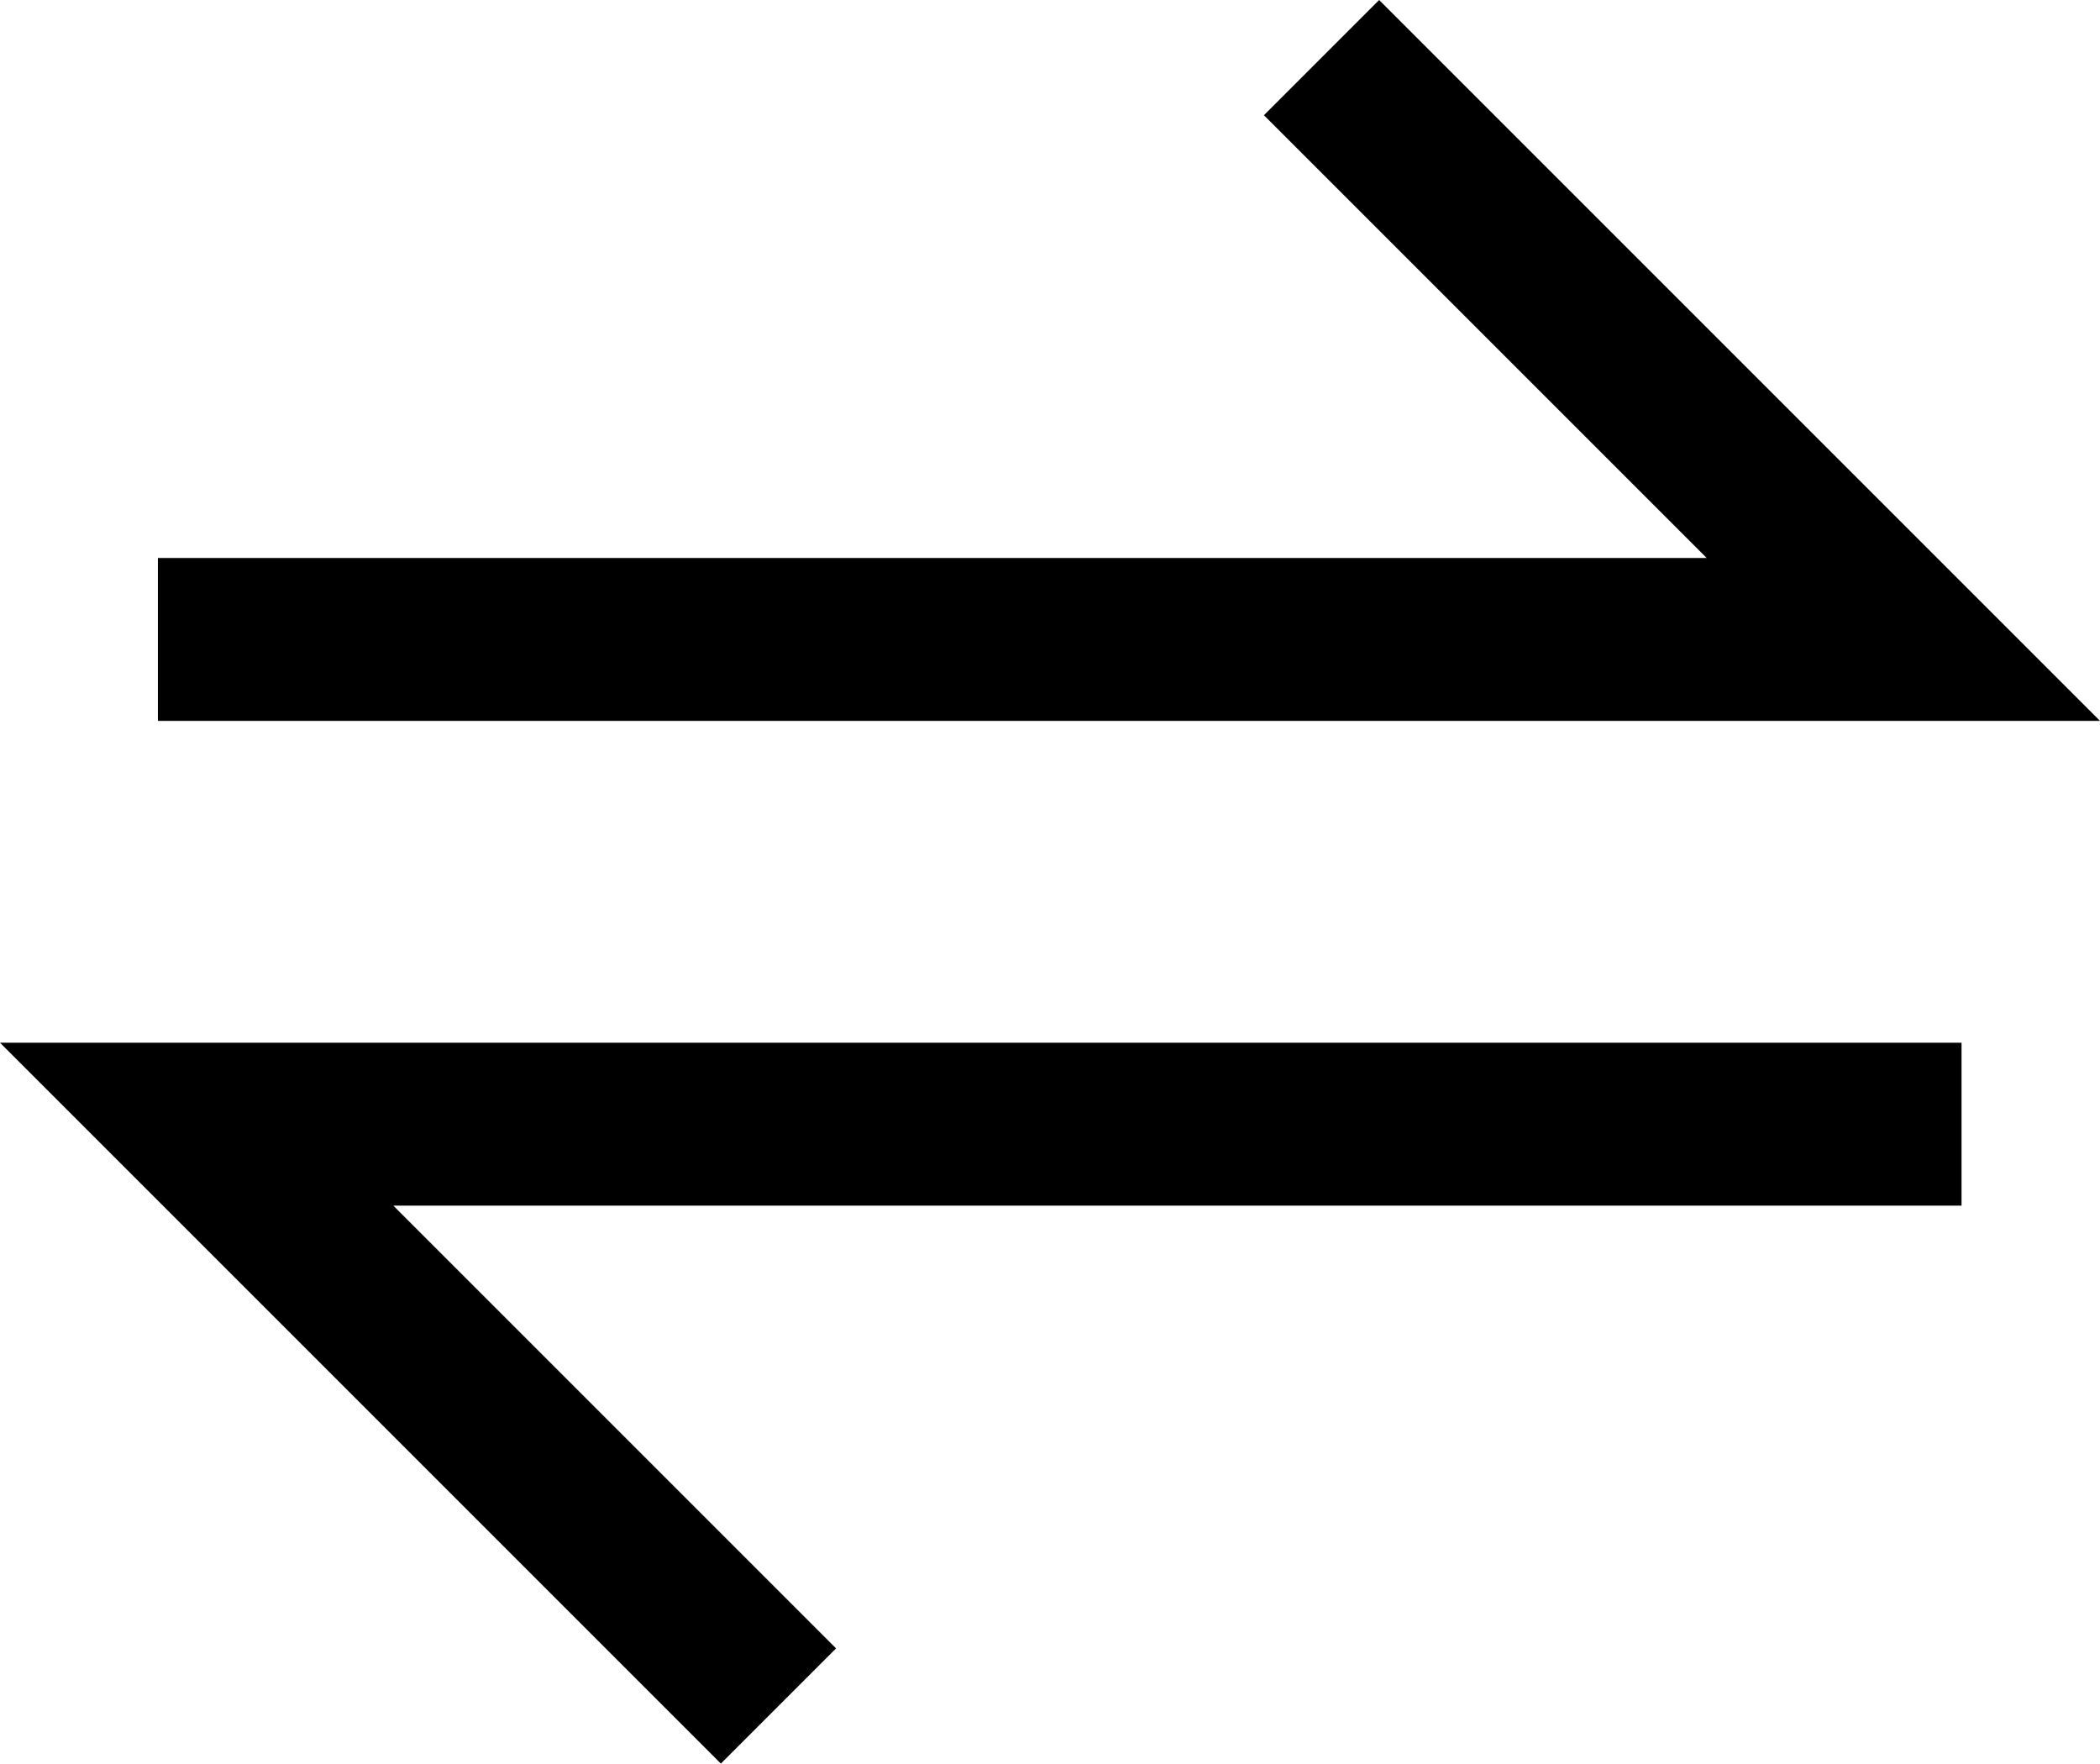
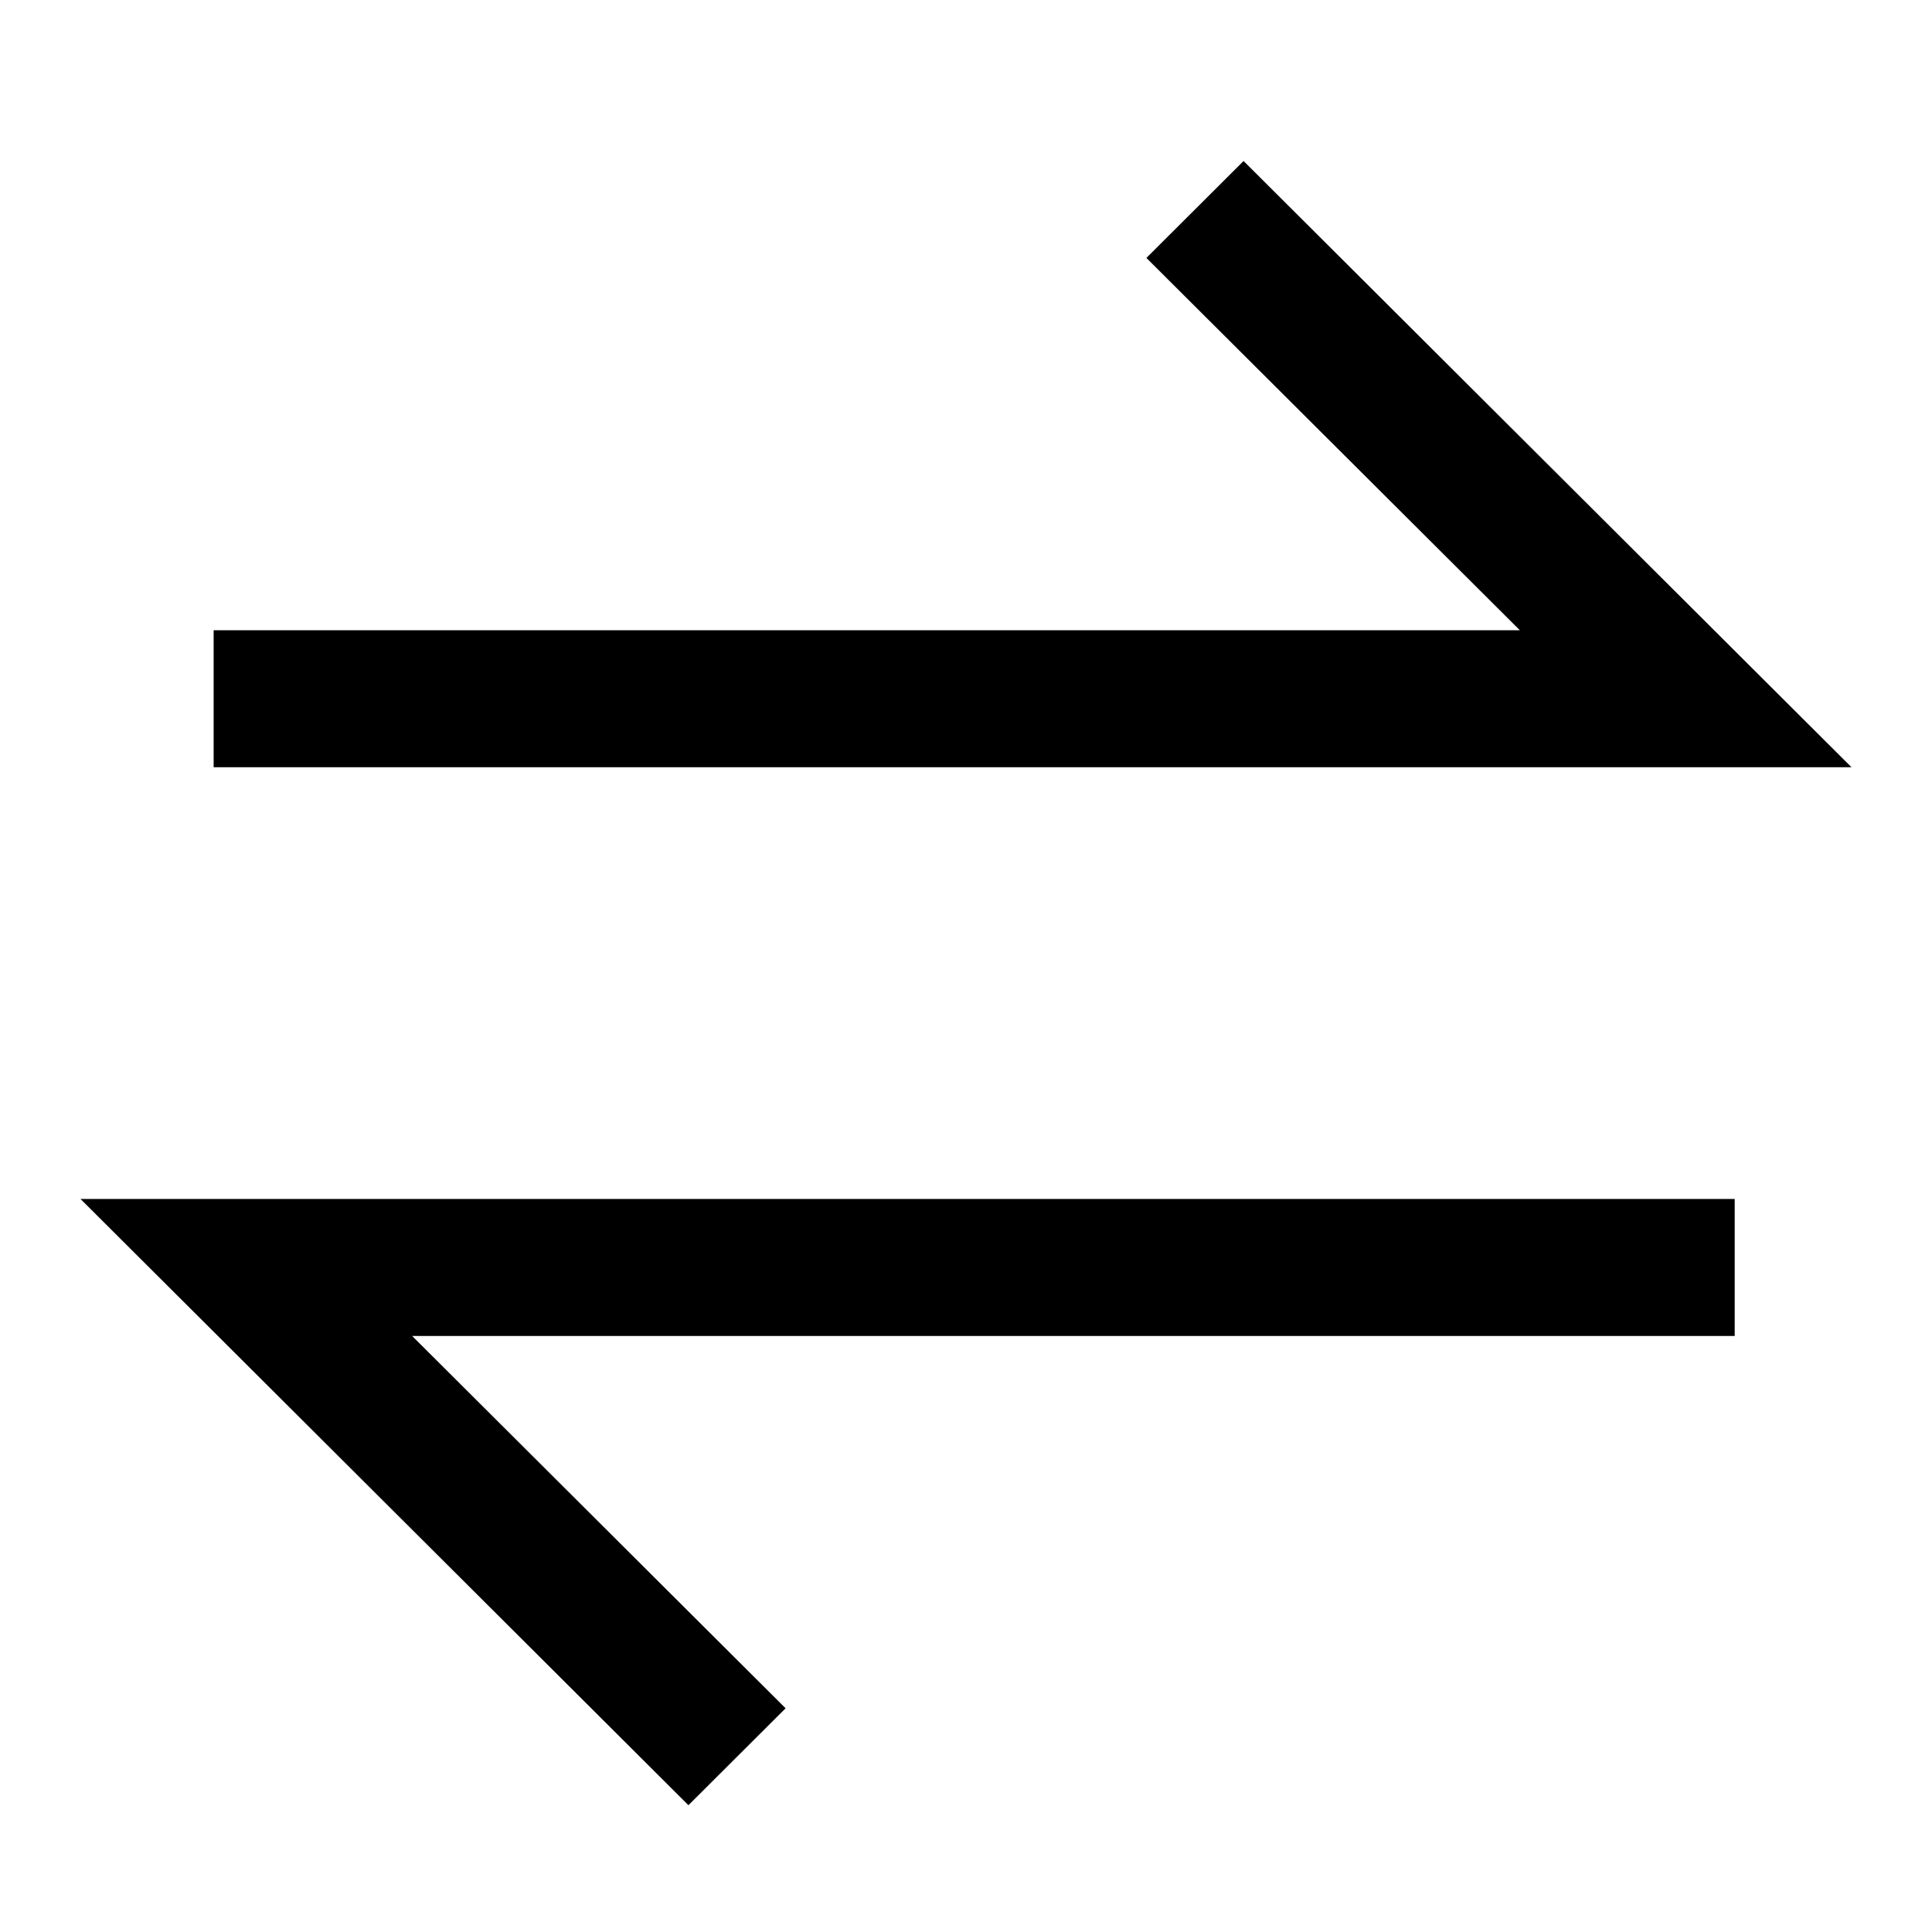
- <svg xmlns="http://www.w3.org/2000/svg" width="80px" height="67.185px" viewBox="0 0 80 67.185" version="1.1">
-   <path d="M65.017,21.256 L48.15,4.389 L52.538,0 L80,27.462 L6.015,27.462 L6.015,21.256 L65.017,21.256 Z M0,39.723 L74.725,39.723 L74.725,45.929 L14.983,45.929 L31.85,62.796 L27.462,67.185 L0,39.723 L0,39.723 Z" id="形状" />
+ <svg xmlns="http://www.w3.org/2000/svg" width="24px" height="24px" viewBox="0 0 24 24" version="1.1">
+   <rect id="fg" fill="#D8D8D8" opacity="0" x="0" y="0" width="24" height="24" />
+   <rect id="bg" fill="#F9F9F9" opacity="0" x="1" y="1" width="22" height="22" />
+   <path d="M18.88,7.829 L14.241,3.204 L15.448,2 L23,9.531 L2.654,9.531 L2.654,7.829 L18.88,7.829 Z M1,14.894 L21.549,14.894 L21.549,16.596 L5.12,16.596 L9.759,21.221 L8.552,22.425 L1,14.894 L1,14.894 Z" id="形状" fill="#000000" fill-rule="nonzero" />
</svg>
